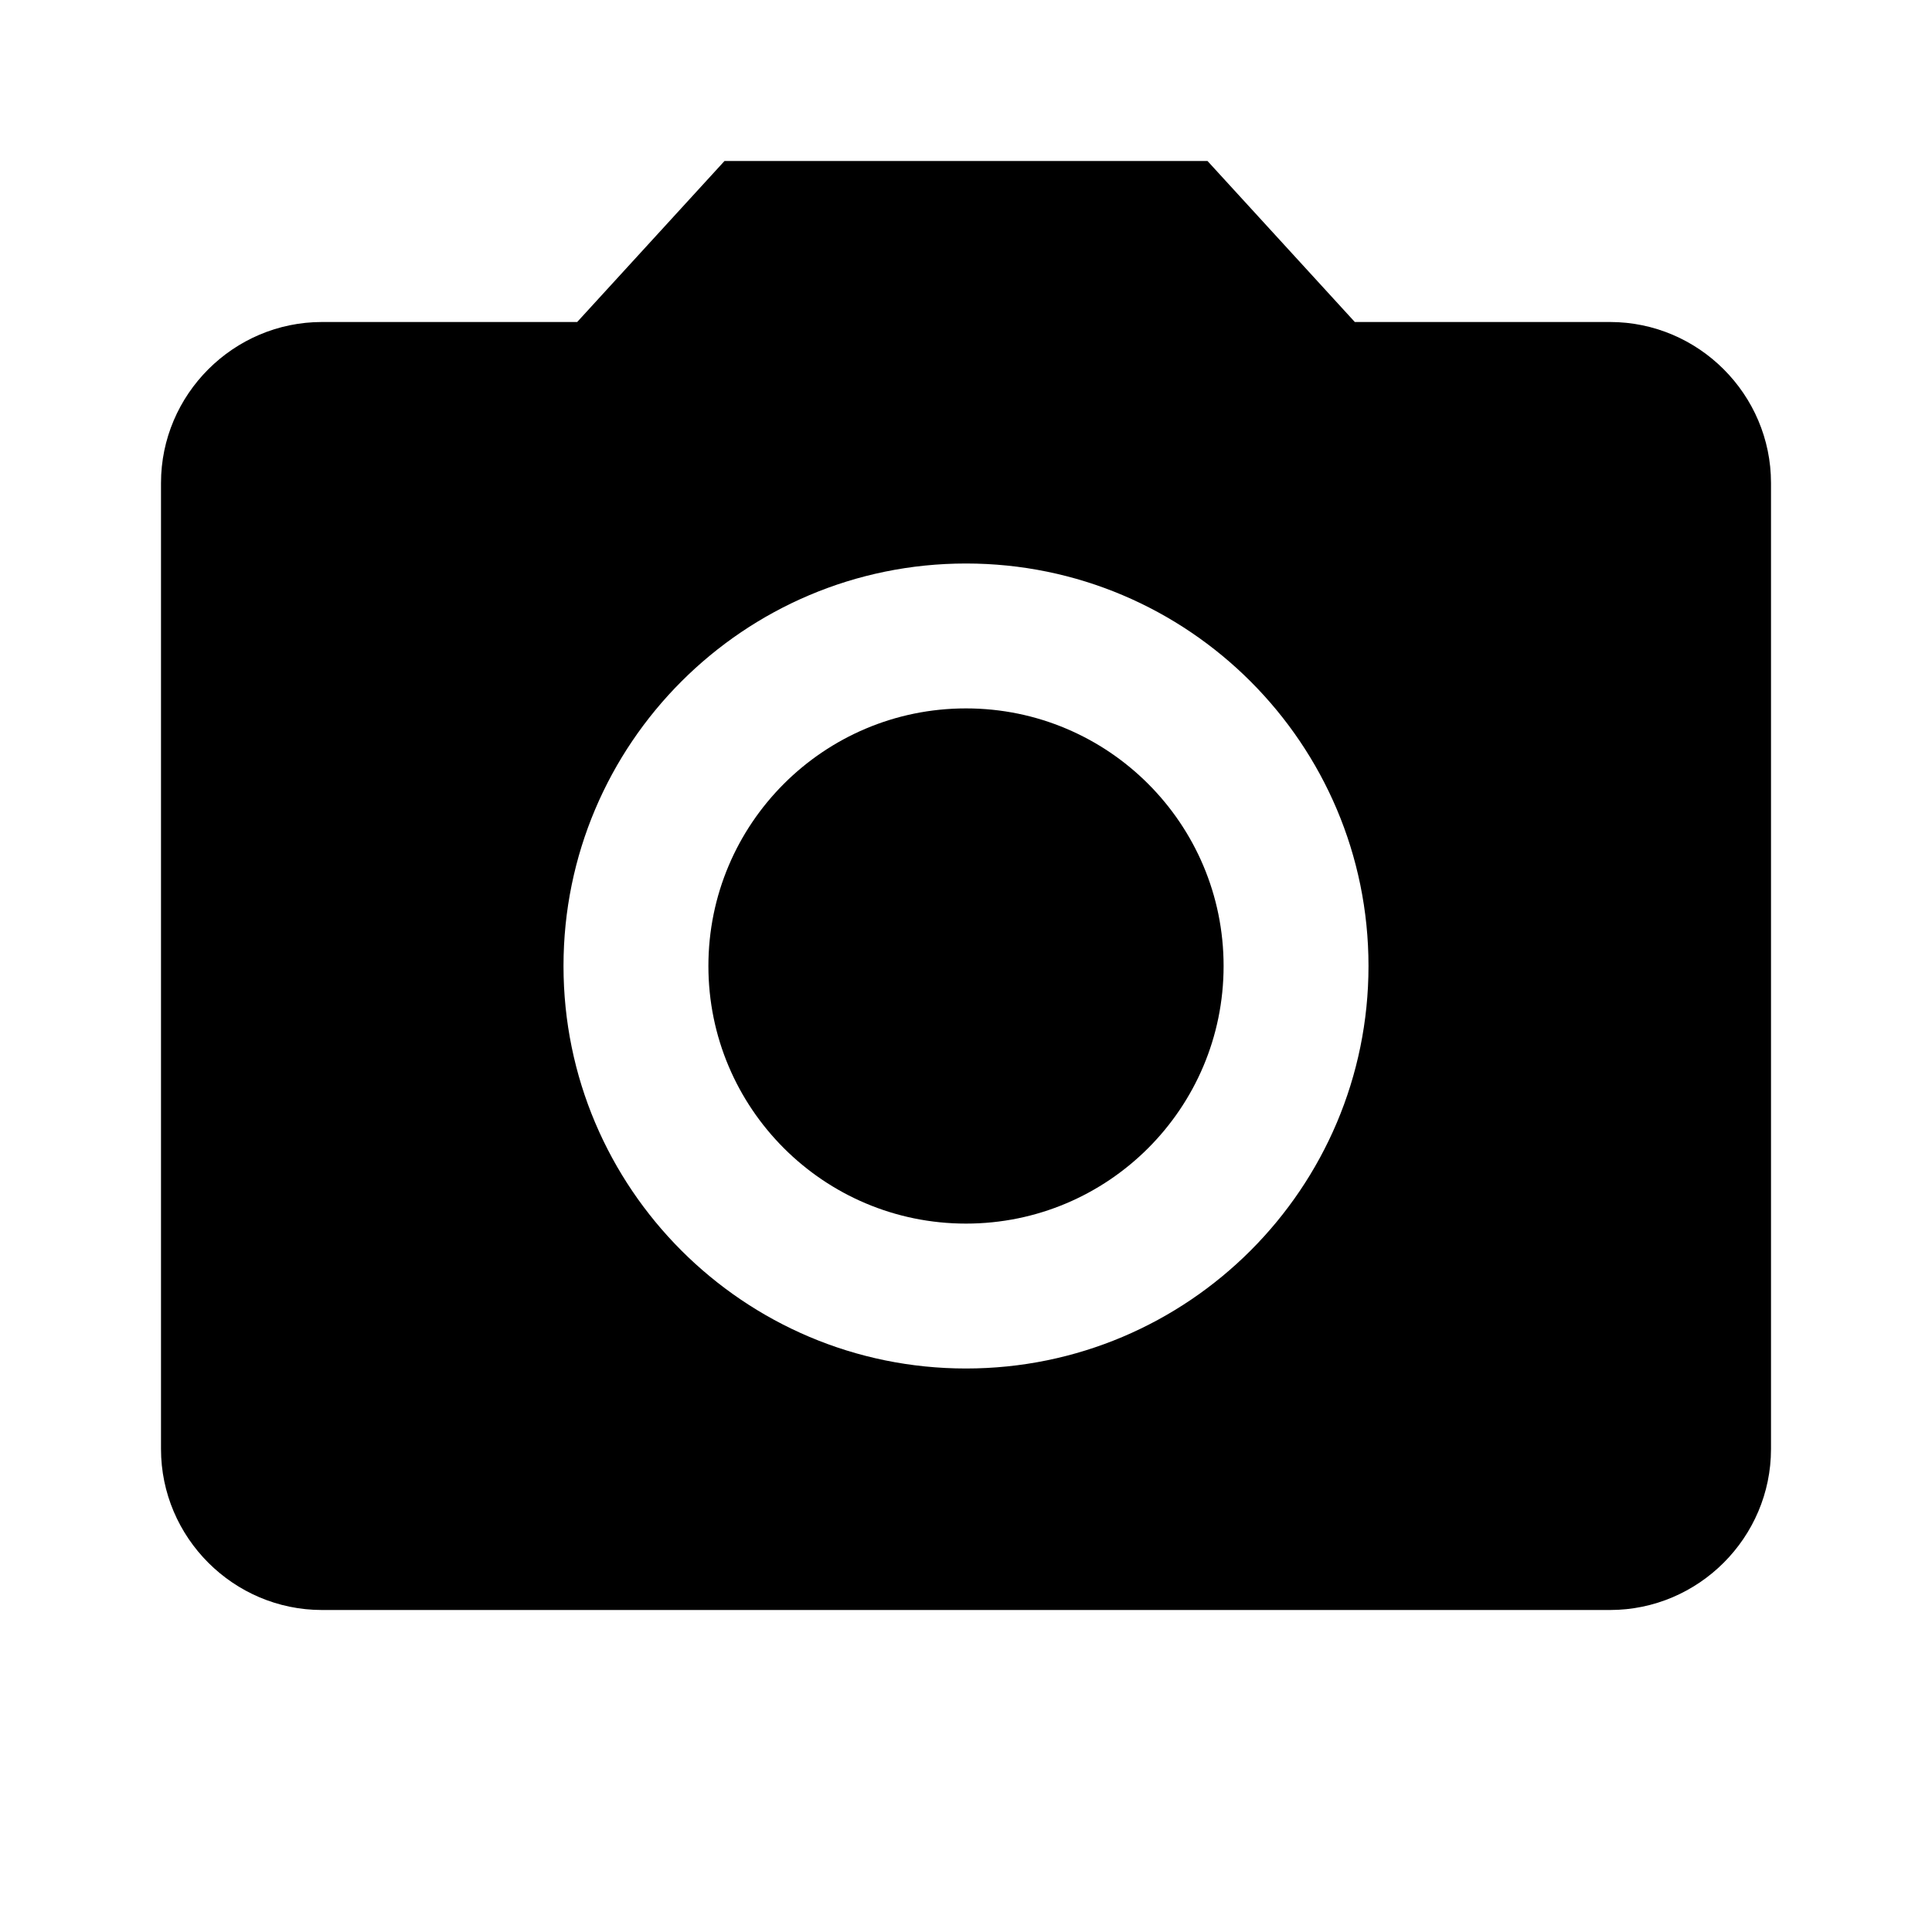
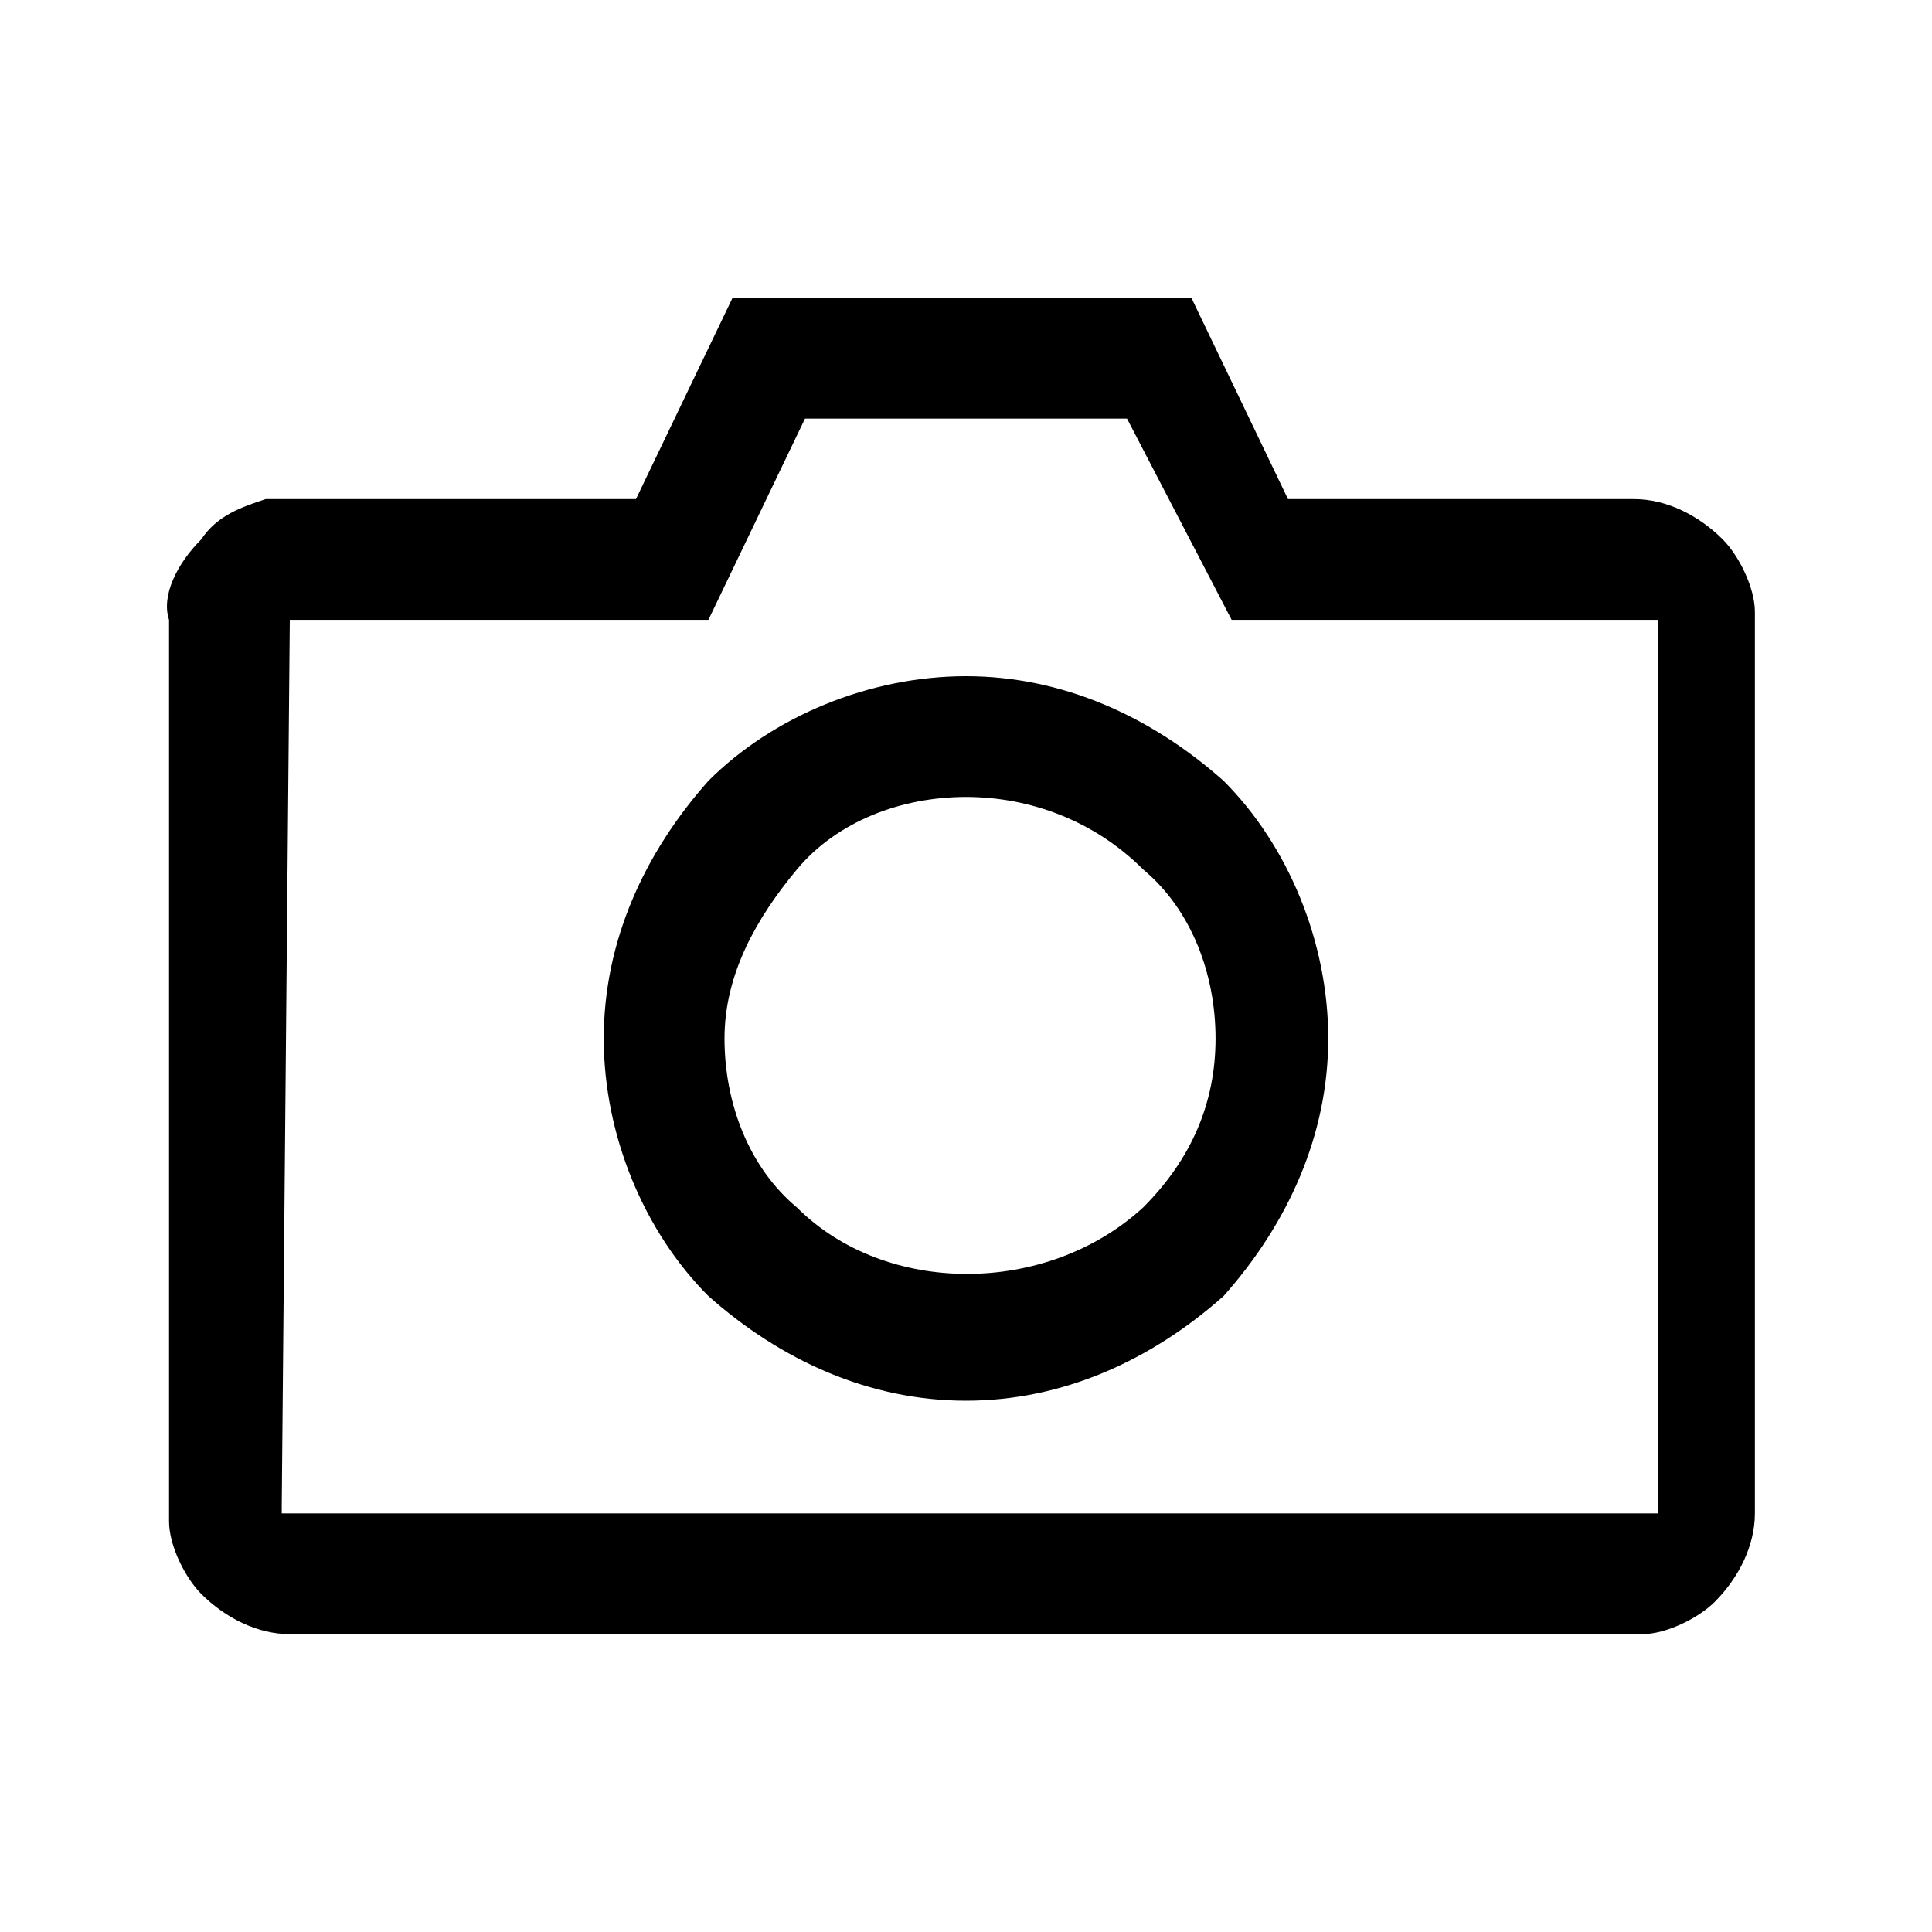
- <svg xmlns="http://www.w3.org/2000/svg" width="24" height="24" viewBox="0 0 24 24">
-   <circle cx="12" cy="12" r="3.2" />
-   <path d="M9 2L7.17 4H4c-1.1 0-2 .9-2 2v12c0 1.1.9 2 2 2h16c1.1 0 2-.9 2-2V6c0-1.1-.9-2-2-2h-3.17L15 2H9zm3 15c-2.76 0-5-2.24-5-5s2.24-5 5-5 5 2.24 5 5-2.24 5-5 5z" />
-   <path d="M0 0h24v24H0z" fill="none" />
+ <svg xmlns="http://www.w3.org/2000/svg" version="1.1" id="Layer_1" x="0px" y="0px" viewBox="0 0 24 24" style="enable-background:new 0 0 24 24;" xml:space="preserve">
+   <g id="Icones_Outline">
+     <g id="Camera_Black_24dp">
+       <g id="Ico_Camera" transform="translate(2, 4)">
+         <g id="Fill-1">
+           <path d="M1.6,16.3c-0.4,0-0.8-0.2-1.1-0.5c-0.2-0.2-0.4-0.6-0.4-0.9l0-0.2l0-11C0,3.4,0.2,3,0.5,2.7C0.7,2.4,1,2.3,1.3,2.2      l0.2,0l4.4,0l1.2-2.5h5.7l1.2,2.5h4.3c0.4,0,0.8,0.2,1.1,0.5c0.2,0.2,0.4,0.6,0.4,0.9l0,0.2l0,11c0,0.4-0.2,0.8-0.5,1.1      c-0.2,0.2-0.6,0.4-0.9,0.4l-0.2,0L1.6,16.3z M1.6,3.7L1.6,3.7l-0.1,11l0,0.1l17,0l0.1,0l0-11l0-0.1l-5.3,0L12,1.2H8L6.8,3.7H1.6      z M10,13.4c-1.2,0-2.3-0.5-3.2-1.3c-0.8-0.8-1.3-2-1.3-3.2c0-1.2,0.5-2.3,1.3-3.2c0.8-0.8,2-1.3,3.2-1.3c1.2,0,2.3,0.5,3.2,1.3      c0.8,0.8,1.3,2,1.3,3.2s-0.5,2.3-1.3,3.2C12.3,12.9,11.2,13.4,10,13.4z M10,5.9c-0.8,0-1.6,0.3-2.1,0.9S7,8.1,7,8.9      c0,0.8,0.3,1.6,0.9,2.1c1.1,1.1,3.1,1.1,4.3,0c0.6-0.6,0.9-1.3,0.9-2.1c0-0.8-0.3-1.6-0.9-2.1C11.6,6.2,10.8,5.9,10,5.9z" />
+         </g>
+       </g>
+     </g>
+   </g>
</svg>
